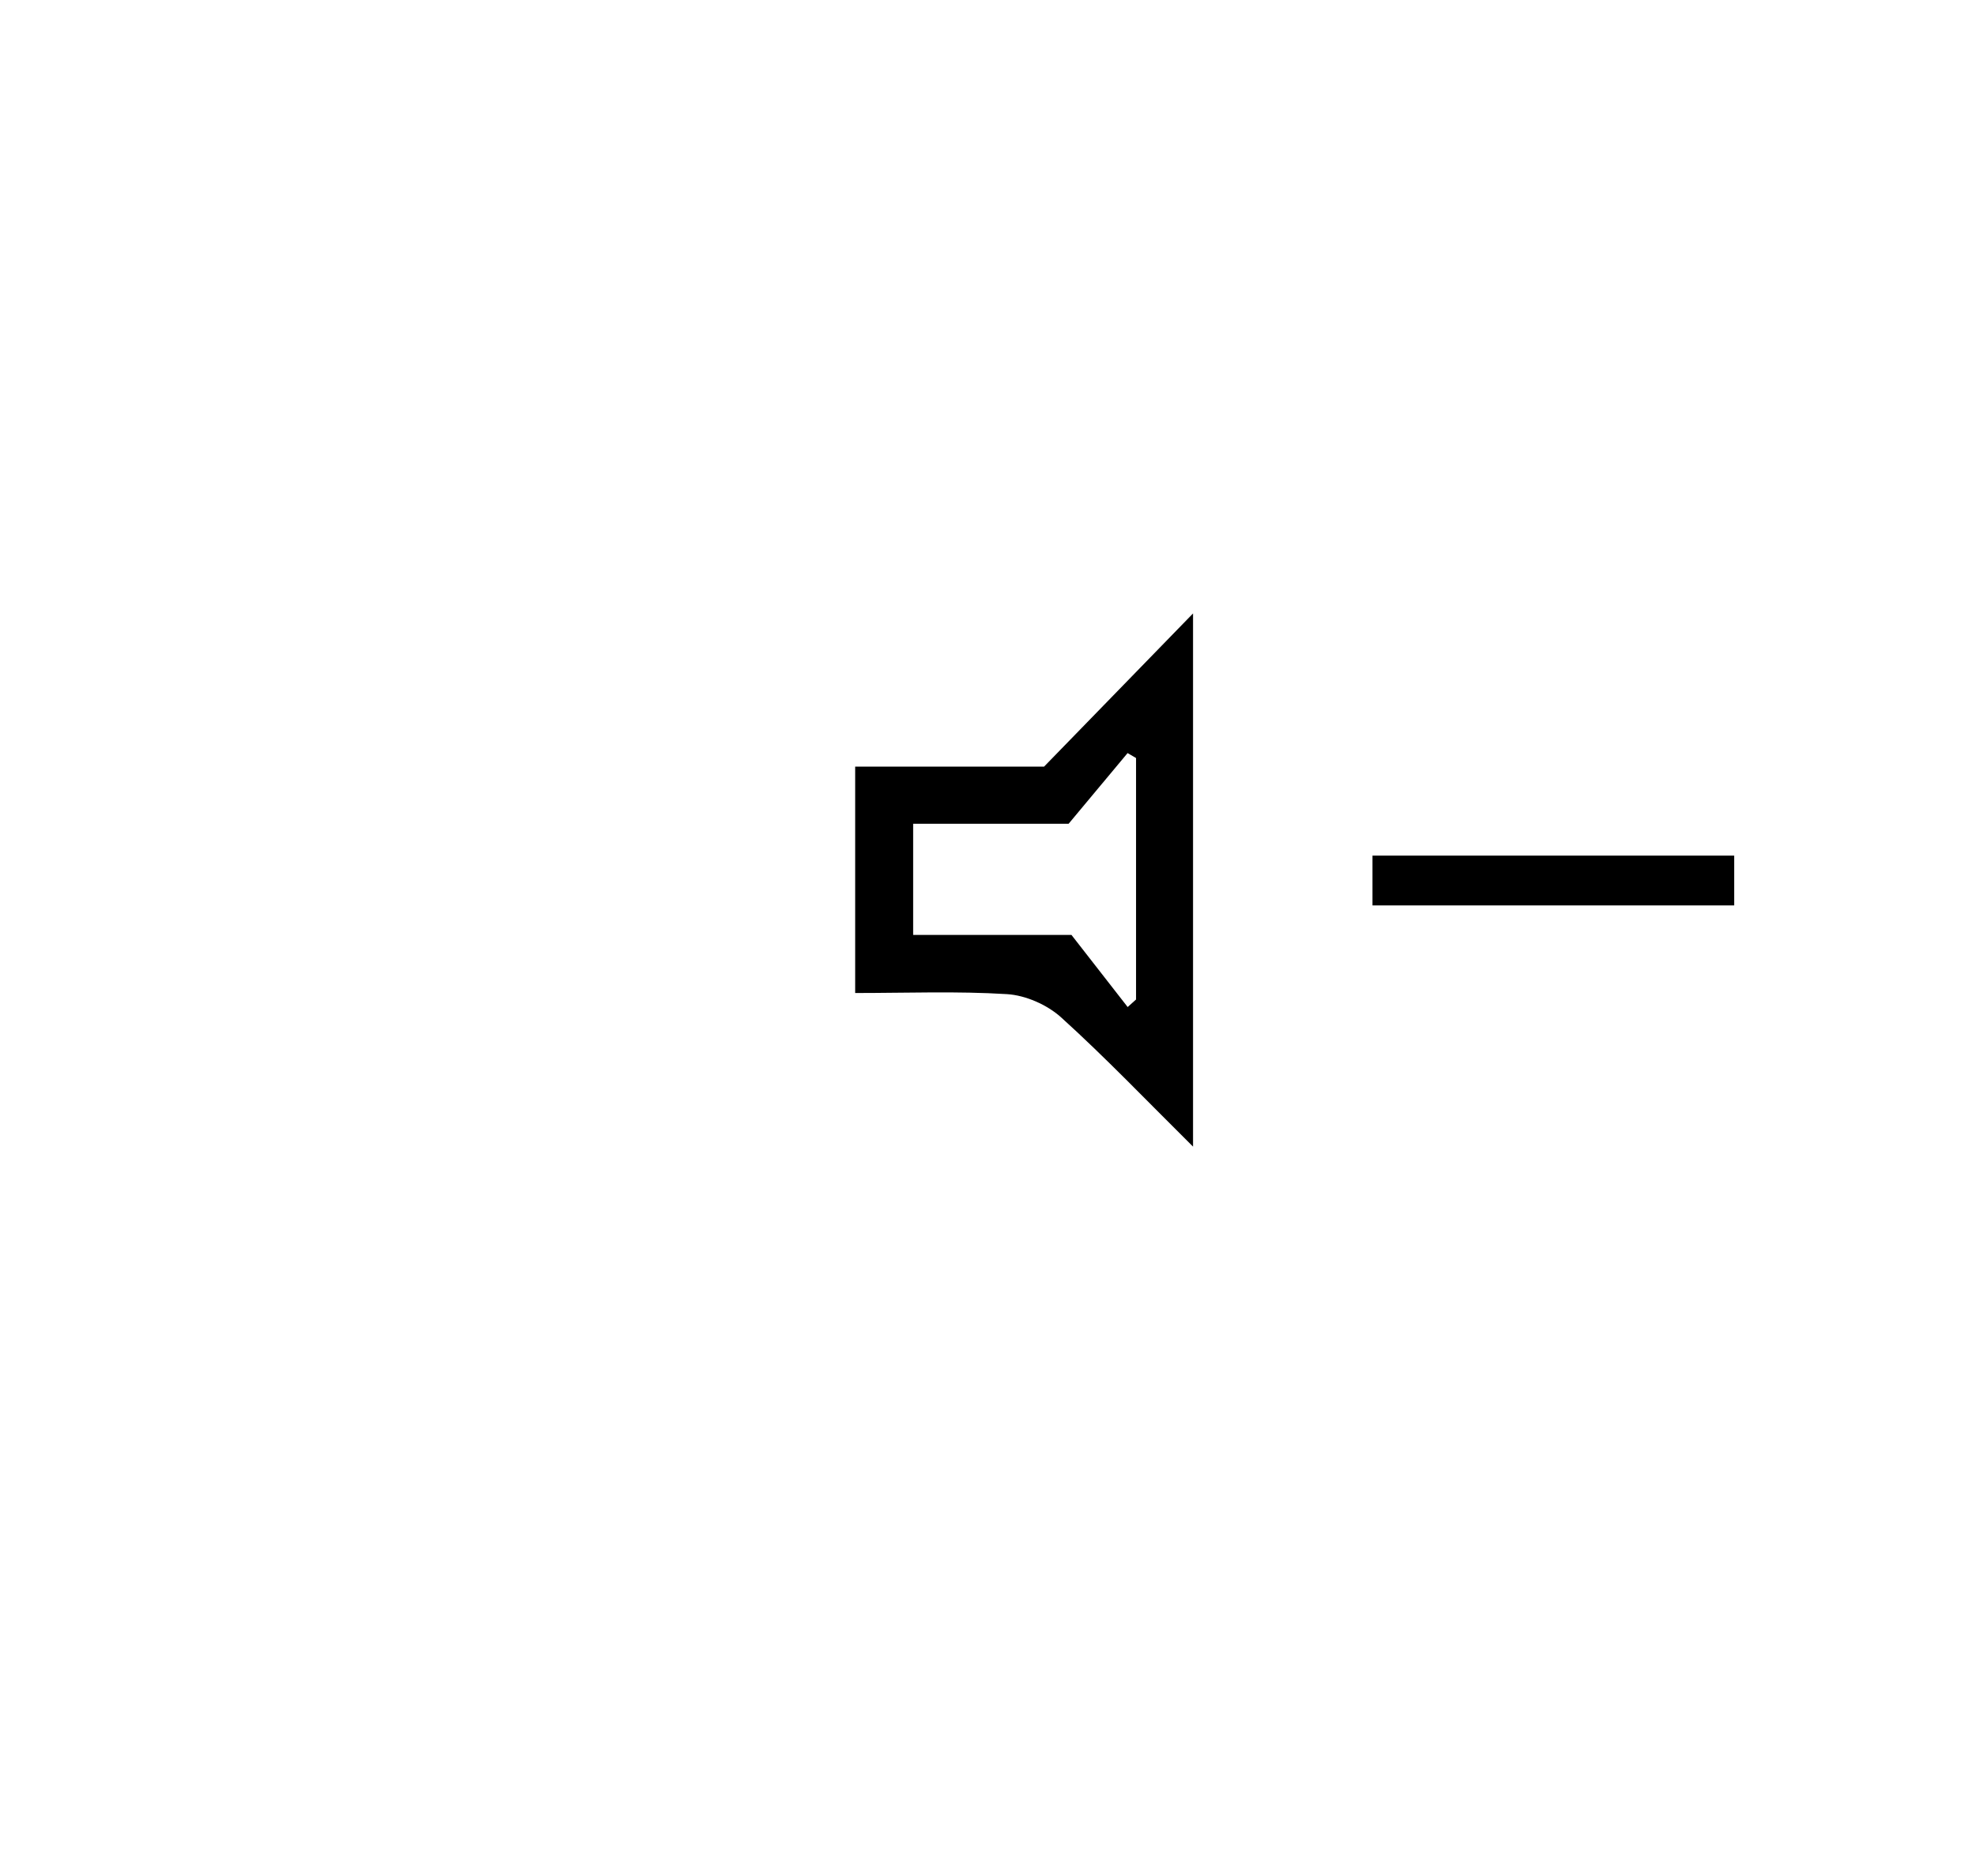
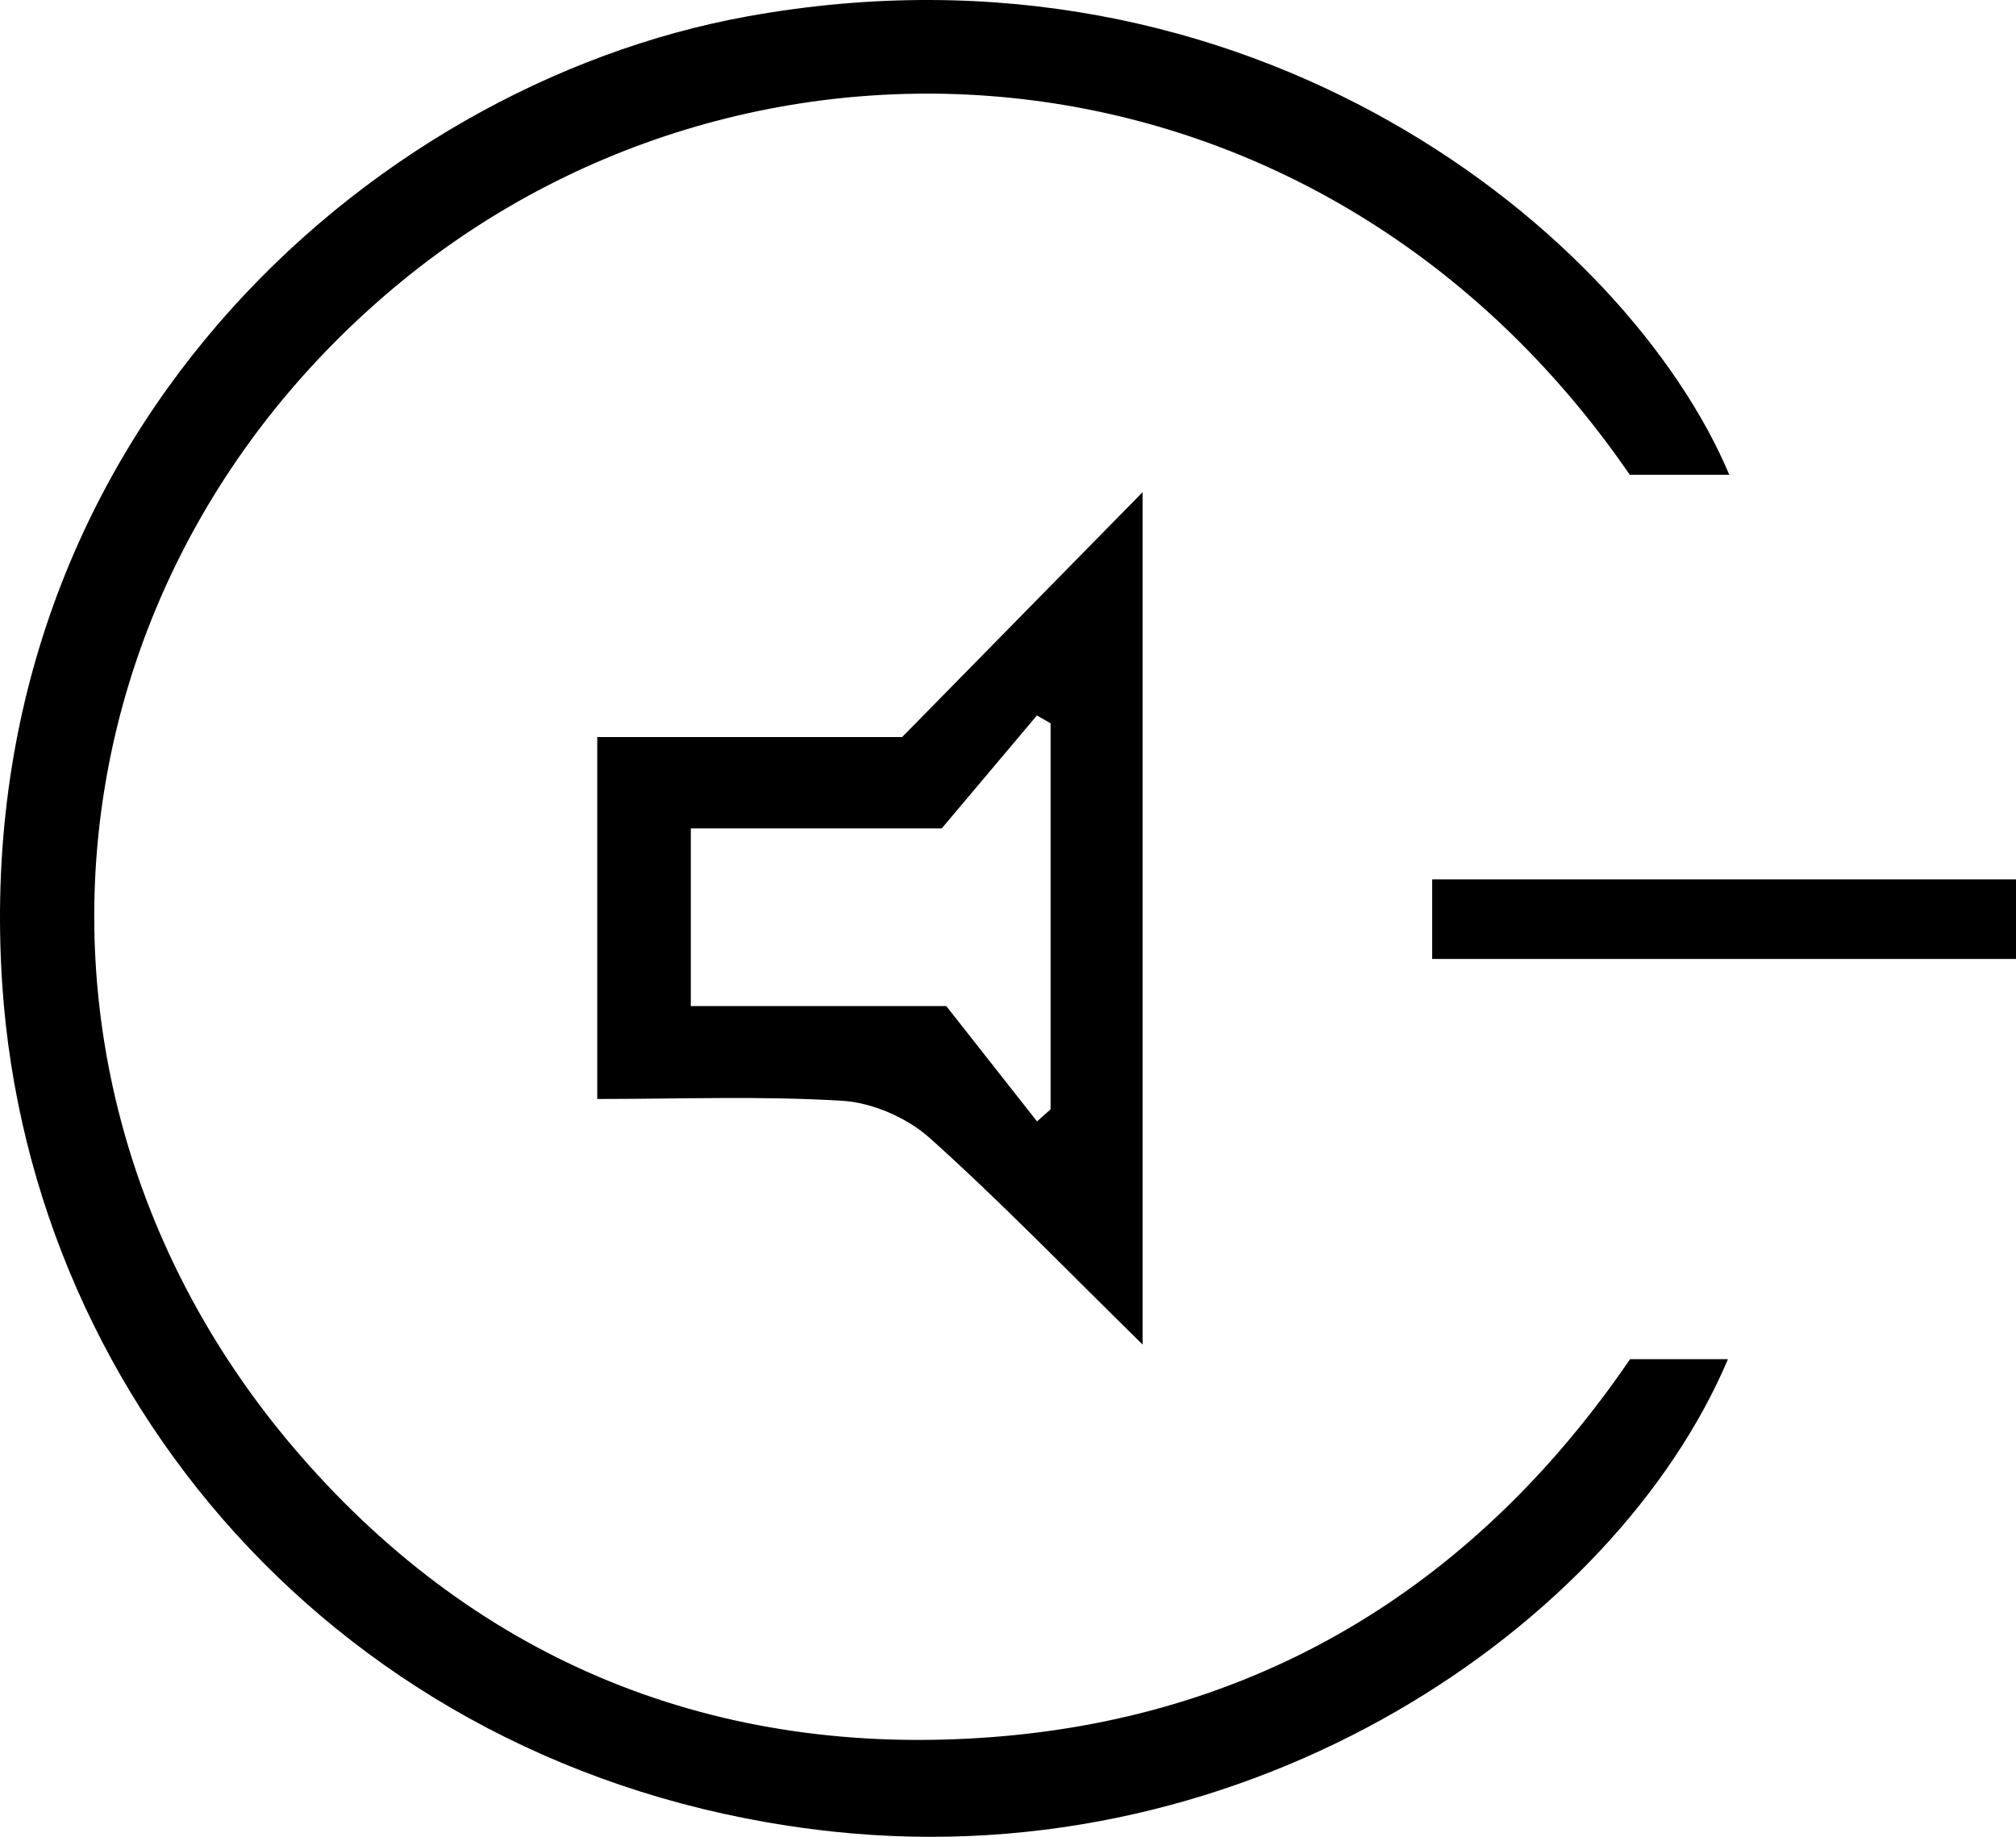
- <svg xmlns="http://www.w3.org/2000/svg" width="140" height="133" viewBox="0 0 140 133" fill="none">
-   <path d="M84.57 81.29C81.28 78.03 78.35 74.96 75.21 72.12C74.22 71.23 72.7 70.56 71.38 70.48C67.85 70.26 64.3 70.4 60.62 70.4V54.35H74.01C77.36 50.9 80.83 47.34 84.57 43.49V81.28V81.29ZM79.94 71.39C80.14 71.21 80.33 71.04 80.53 70.86V53.74C80.33 53.62 80.13 53.51 79.93 53.39C78.51 55.09 77.09 56.79 75.75 58.4H64.73V66.28H75.95C77.13 67.79 78.53 69.59 79.94 71.4V71.39Z" fill="black" />
-   <path d="M122.93 60.66V64.19H97.29V60.66H122.93Z" fill="black" />
+ <svg xmlns="http://www.w3.org/2000/svg" width="90" height="82" viewBox="0 0 90 82" fill="none">
+   <path d="M77.213 21.198H72.76C59.038 1.237 33.666 -0.655 17.575 12.854C1.576 26.292 -0.366 49.132 13.398 64.966C21.438 74.216 32.01 78.484 44.289 77.548C56.558 76.612 66.052 70.512 72.771 60.677H77.141C72.14 72.485 55.948 83.779 37.183 81.766C15.827 79.471 1.373 62.882 0.102 43.978C-1.514 19.809 16.366 3.814 33.351 0.734C55.887 -3.353 72.689 10.478 77.202 21.198H77.213Z" fill="black" />
+   <path d="M51.008 60.023C47.663 56.742 44.685 53.651 41.493 50.792C40.487 49.897 38.942 49.222 37.6 49.142C34.012 48.92 30.403 49.061 26.663 49.061V32.905H40.273C43.679 29.432 47.206 25.849 51.008 21.973V60.013V60.023ZM46.301 50.058C46.505 49.876 46.698 49.705 46.901 49.524V32.291C46.698 32.17 46.494 32.059 46.291 31.939C44.848 33.65 43.404 35.361 42.042 36.982H30.84V44.914H42.245C43.445 46.434 44.868 48.246 46.301 50.068V50.058Z" fill="black" />
+   <path d="M90 39.257V42.81H63.937V39.257H90Z" fill="black" />
</svg>
